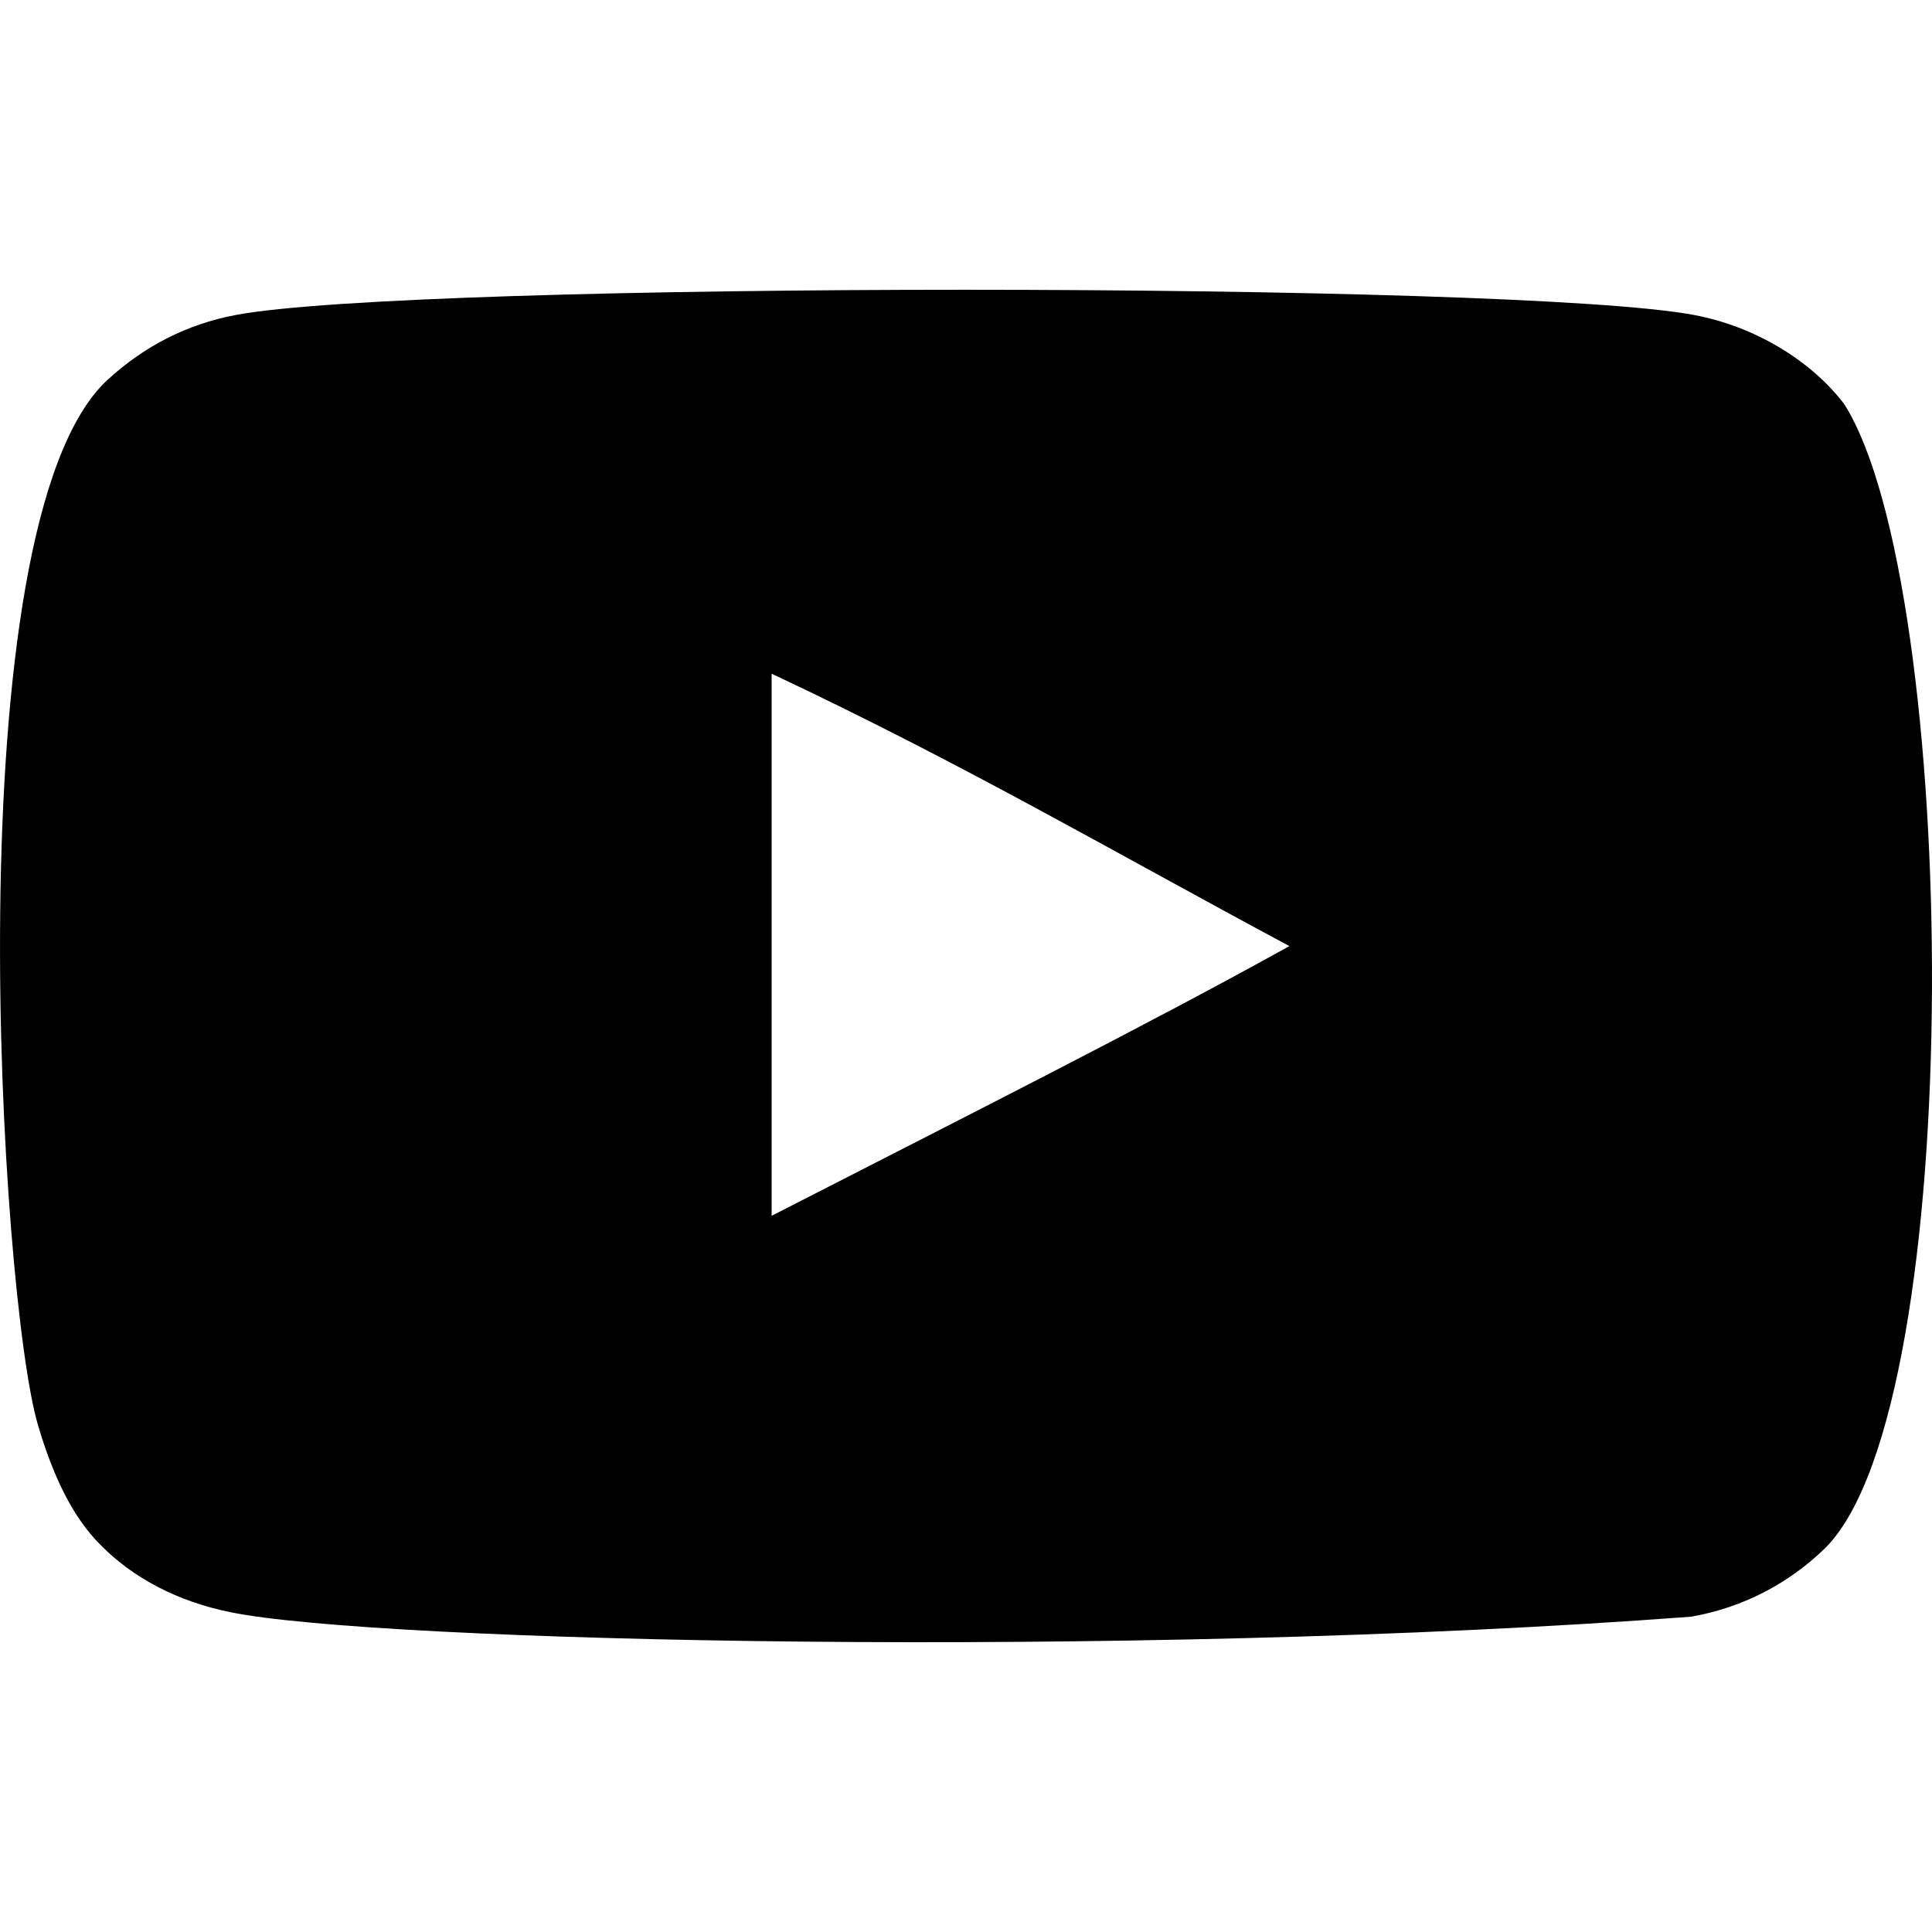
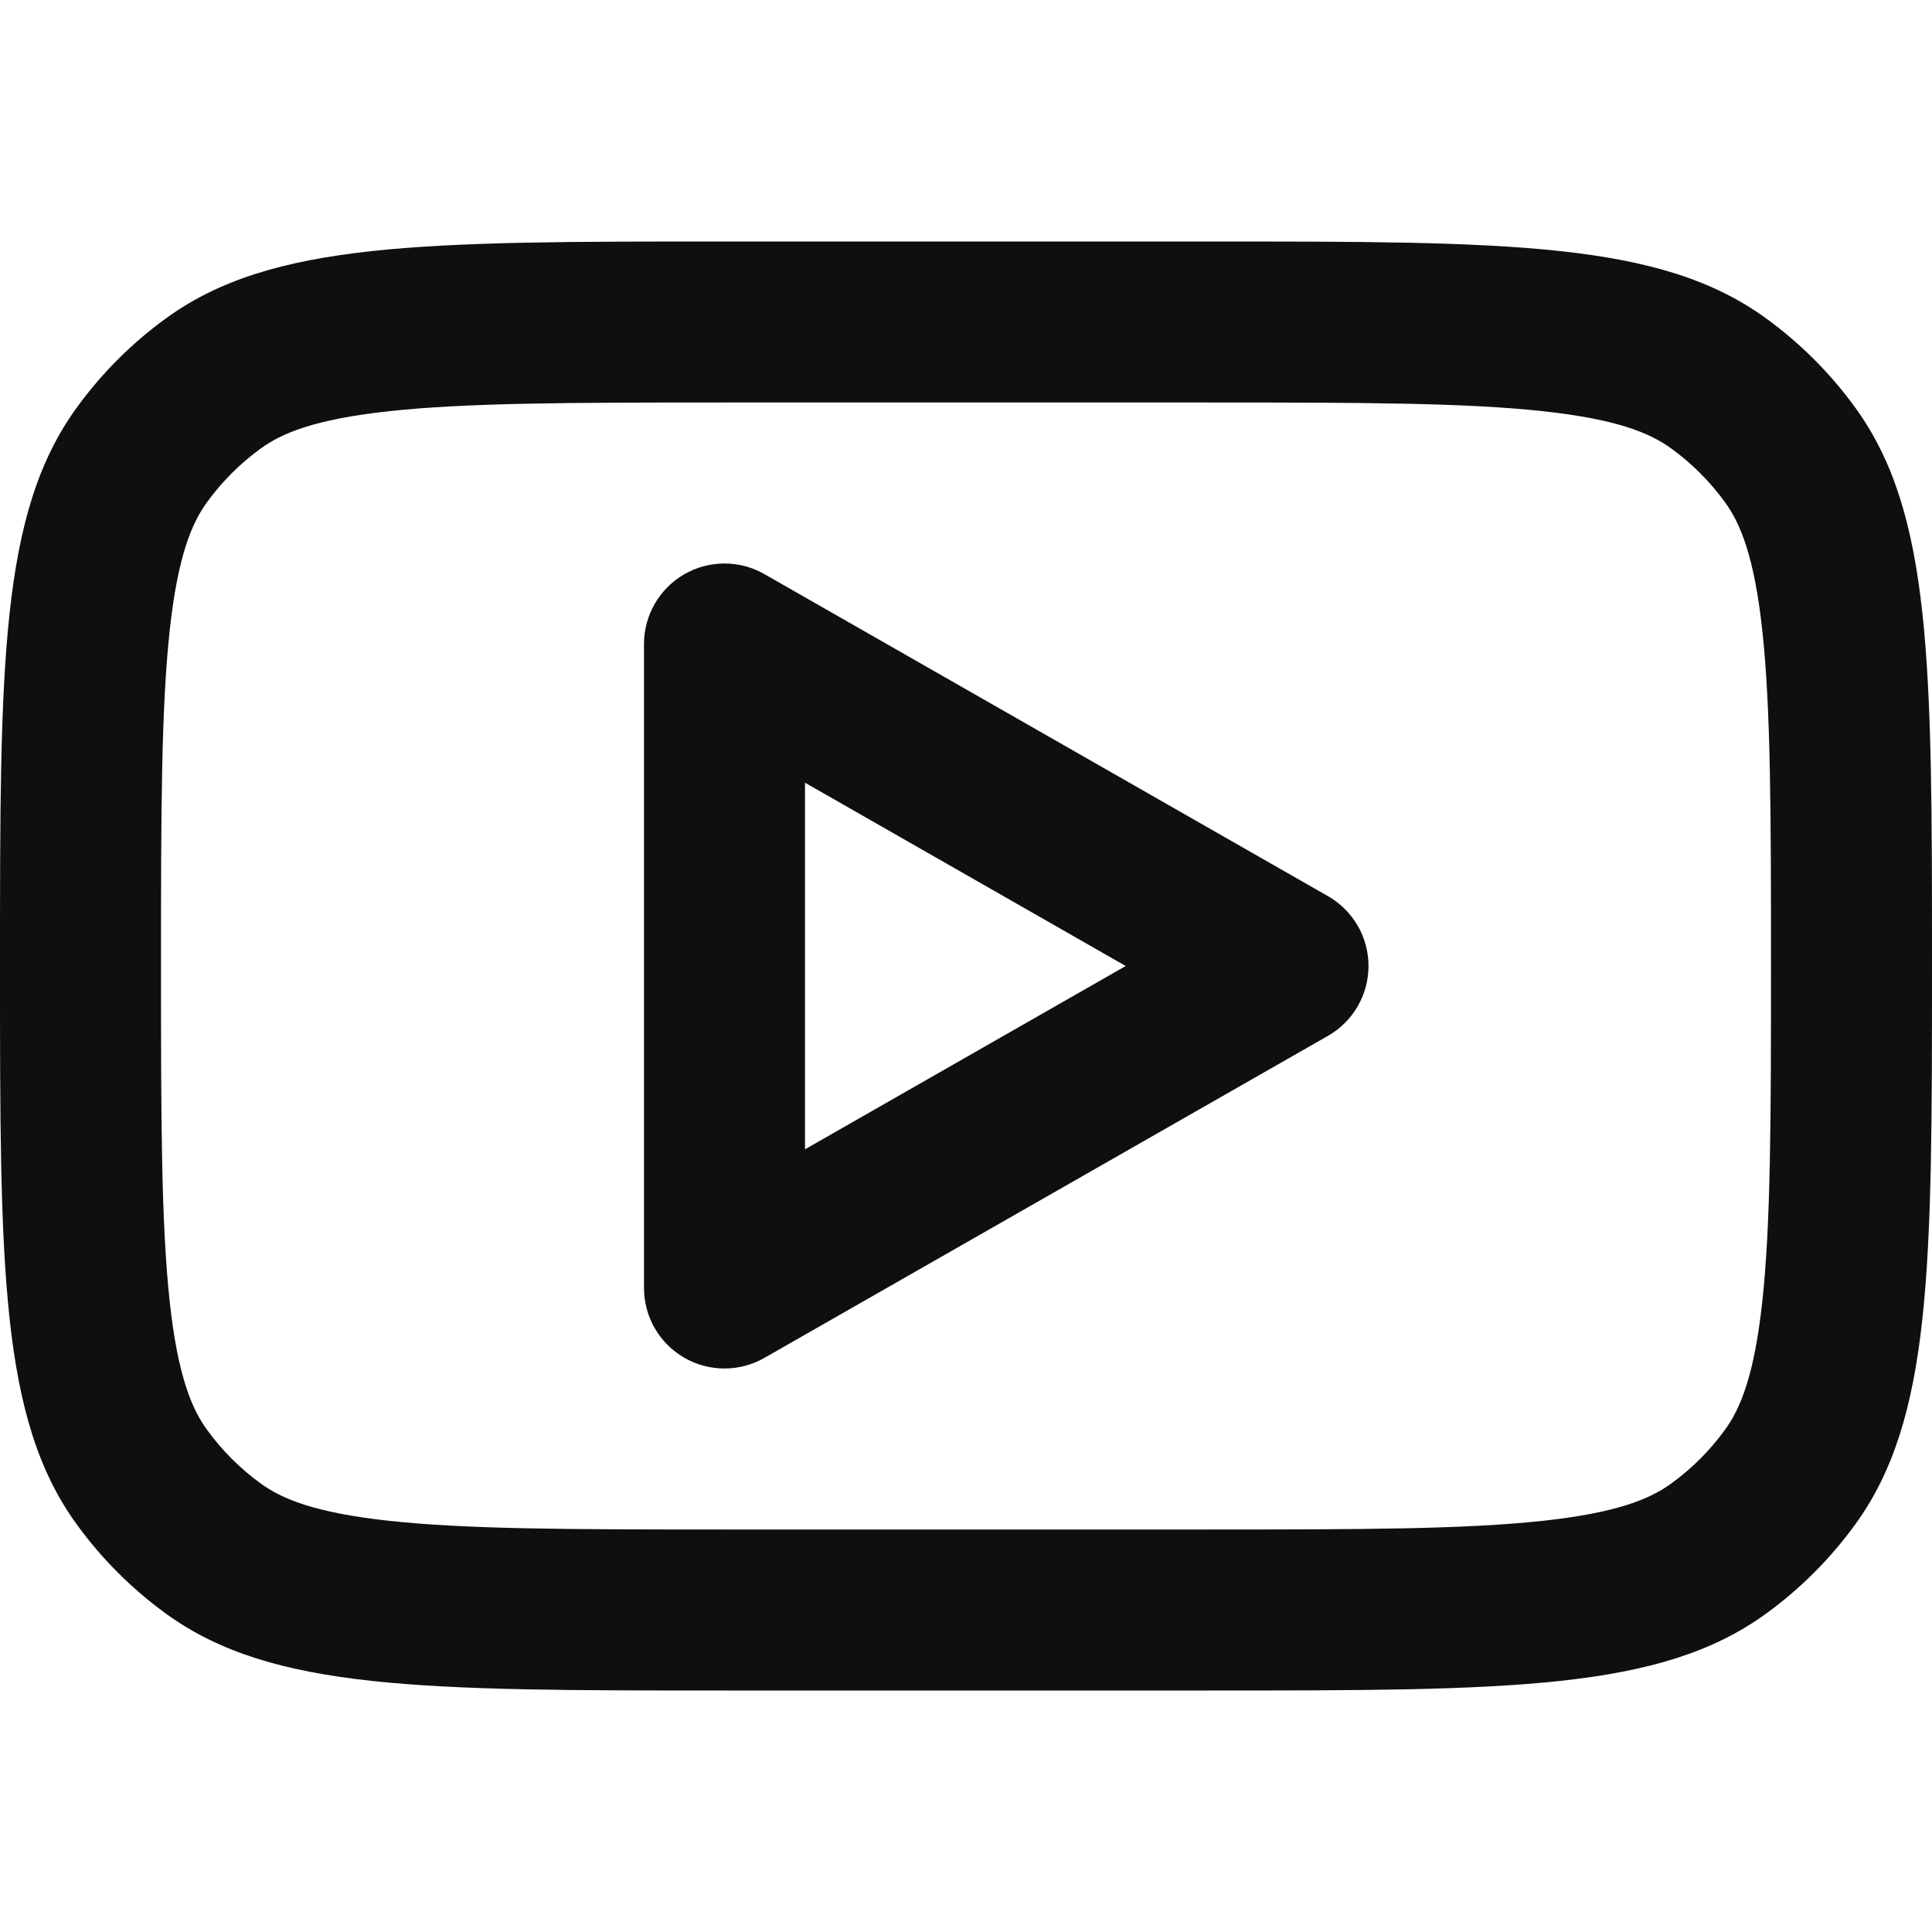
- <svg xmlns="http://www.w3.org/2000/svg" width="800px" height="800px" viewBox="0 -3 20 20" version="1.1">
-   <defs>
- 
- </defs>
-   <g id="Page-1" stroke="none" stroke-width="1" fill="none" fill-rule="evenodd">
-     <g id="Dribbble-Light-Preview" transform="translate(-300, -7442)" fill="#000000">
-       <g id="icons" transform="translate(56, 160)">
-         <path d="M251.988,7291.586 L251.988,7285.974 C253.981,7286.912 255.524,7287.817 257.348,7288.794 C255.843,7289.628 253.981,7290.565 251.988,7291.586 M263.091,7283.183 C262.747,7282.73 262.162,7282.378 261.538,7282.261 C259.705,7281.913 248.271,7281.912 246.439,7282.261 C245.939,7282.355 245.494,7282.582 245.111,7282.934 C243.5,7284.429 244.005,7292.452 244.393,7293.751 C244.557,7294.313 244.768,7294.719 245.034,7294.986 C245.376,7295.338 245.845,7295.58 246.384,7295.689 C247.893,7296.001 255.668,7296.175 261.506,7295.736 C262.044,7295.642 262.52,7295.391 262.896,7295.024 C264.386,7293.535 264.284,7285.062 263.091,7283.183" id="youtube-[#168]">
- 
- </path>
-       </g>
-     </g>
-   </g>
+ <svg xmlns="http://www.w3.org/2000/svg" width="800px" height="800px" viewBox="0 0 24 24" fill="none">
+   <path fill-rule="evenodd" clip-rule="evenodd" d="M9.496 7.132C9.187 6.955 8.806 6.956 8.498 7.135C8.19 7.314 8 7.644 8 8V16C8 16.357 8.19 16.686 8.498 16.865C8.806 17.044 9.187 17.045 9.496 16.868L16.496 12.868C16.808 12.69 17 12.359 17 12C17 11.641 16.808 11.31 16.496 11.132L9.496 7.132ZM13.984 12L10 14.277V9.723L13.984 12Z" fill="#0F0F0F" />
+   <path fill-rule="evenodd" clip-rule="evenodd" d="M0 12C0 8.25 0 6.375 0.955 5.061C1.263 4.637 1.637 4.263 2.061 3.955C3.375 3 5.25 3 9 3H15C18.75 3 20.625 3 21.939 3.955C22.363 4.263 22.737 4.637 23.045 5.061C24 6.375 24 8.25 24 12C24 15.75 24 17.625 23.045 18.939C22.737 19.363 22.363 19.737 21.939 20.045C20.625 21 18.75 21 15 21H9C5.25 21 3.375 21 2.061 20.045C1.637 19.737 1.263 19.363 0.955 18.939C0 17.625 0 15.75 0 12ZM9 5H15C16.919 5 18.198 5.003 19.167 5.108C20.099 5.209 20.504 5.384 20.763 5.573C21.018 5.758 21.242 5.982 21.427 6.237C21.616 6.496 21.791 6.901 21.892 7.833C21.997 8.802 22 10.081 22 12C22 13.919 21.997 15.198 21.892 16.167C21.791 17.099 21.616 17.504 21.427 17.763C21.242 18.018 21.018 18.242 20.763 18.427C20.504 18.616 20.099 18.791 19.167 18.892C18.198 18.997 16.919 19 15 19H9C7.081 19 5.802 18.997 4.833 18.892C3.901 18.791 3.496 18.616 3.237 18.427C2.982 18.242 2.758 18.018 2.573 17.763C2.384 17.504 2.209 17.099 2.108 16.167C2.003 15.198 2 13.919 2 12C2 10.081 2.003 8.802 2.108 7.833C2.209 6.901 2.384 6.496 2.573 6.237C2.758 5.982 2.982 5.758 3.237 5.573C3.496 5.384 3.901 5.209 4.833 5.108C5.802 5.003 7.081 5 9 5Z" fill="#0F0F0F" />
</svg>
